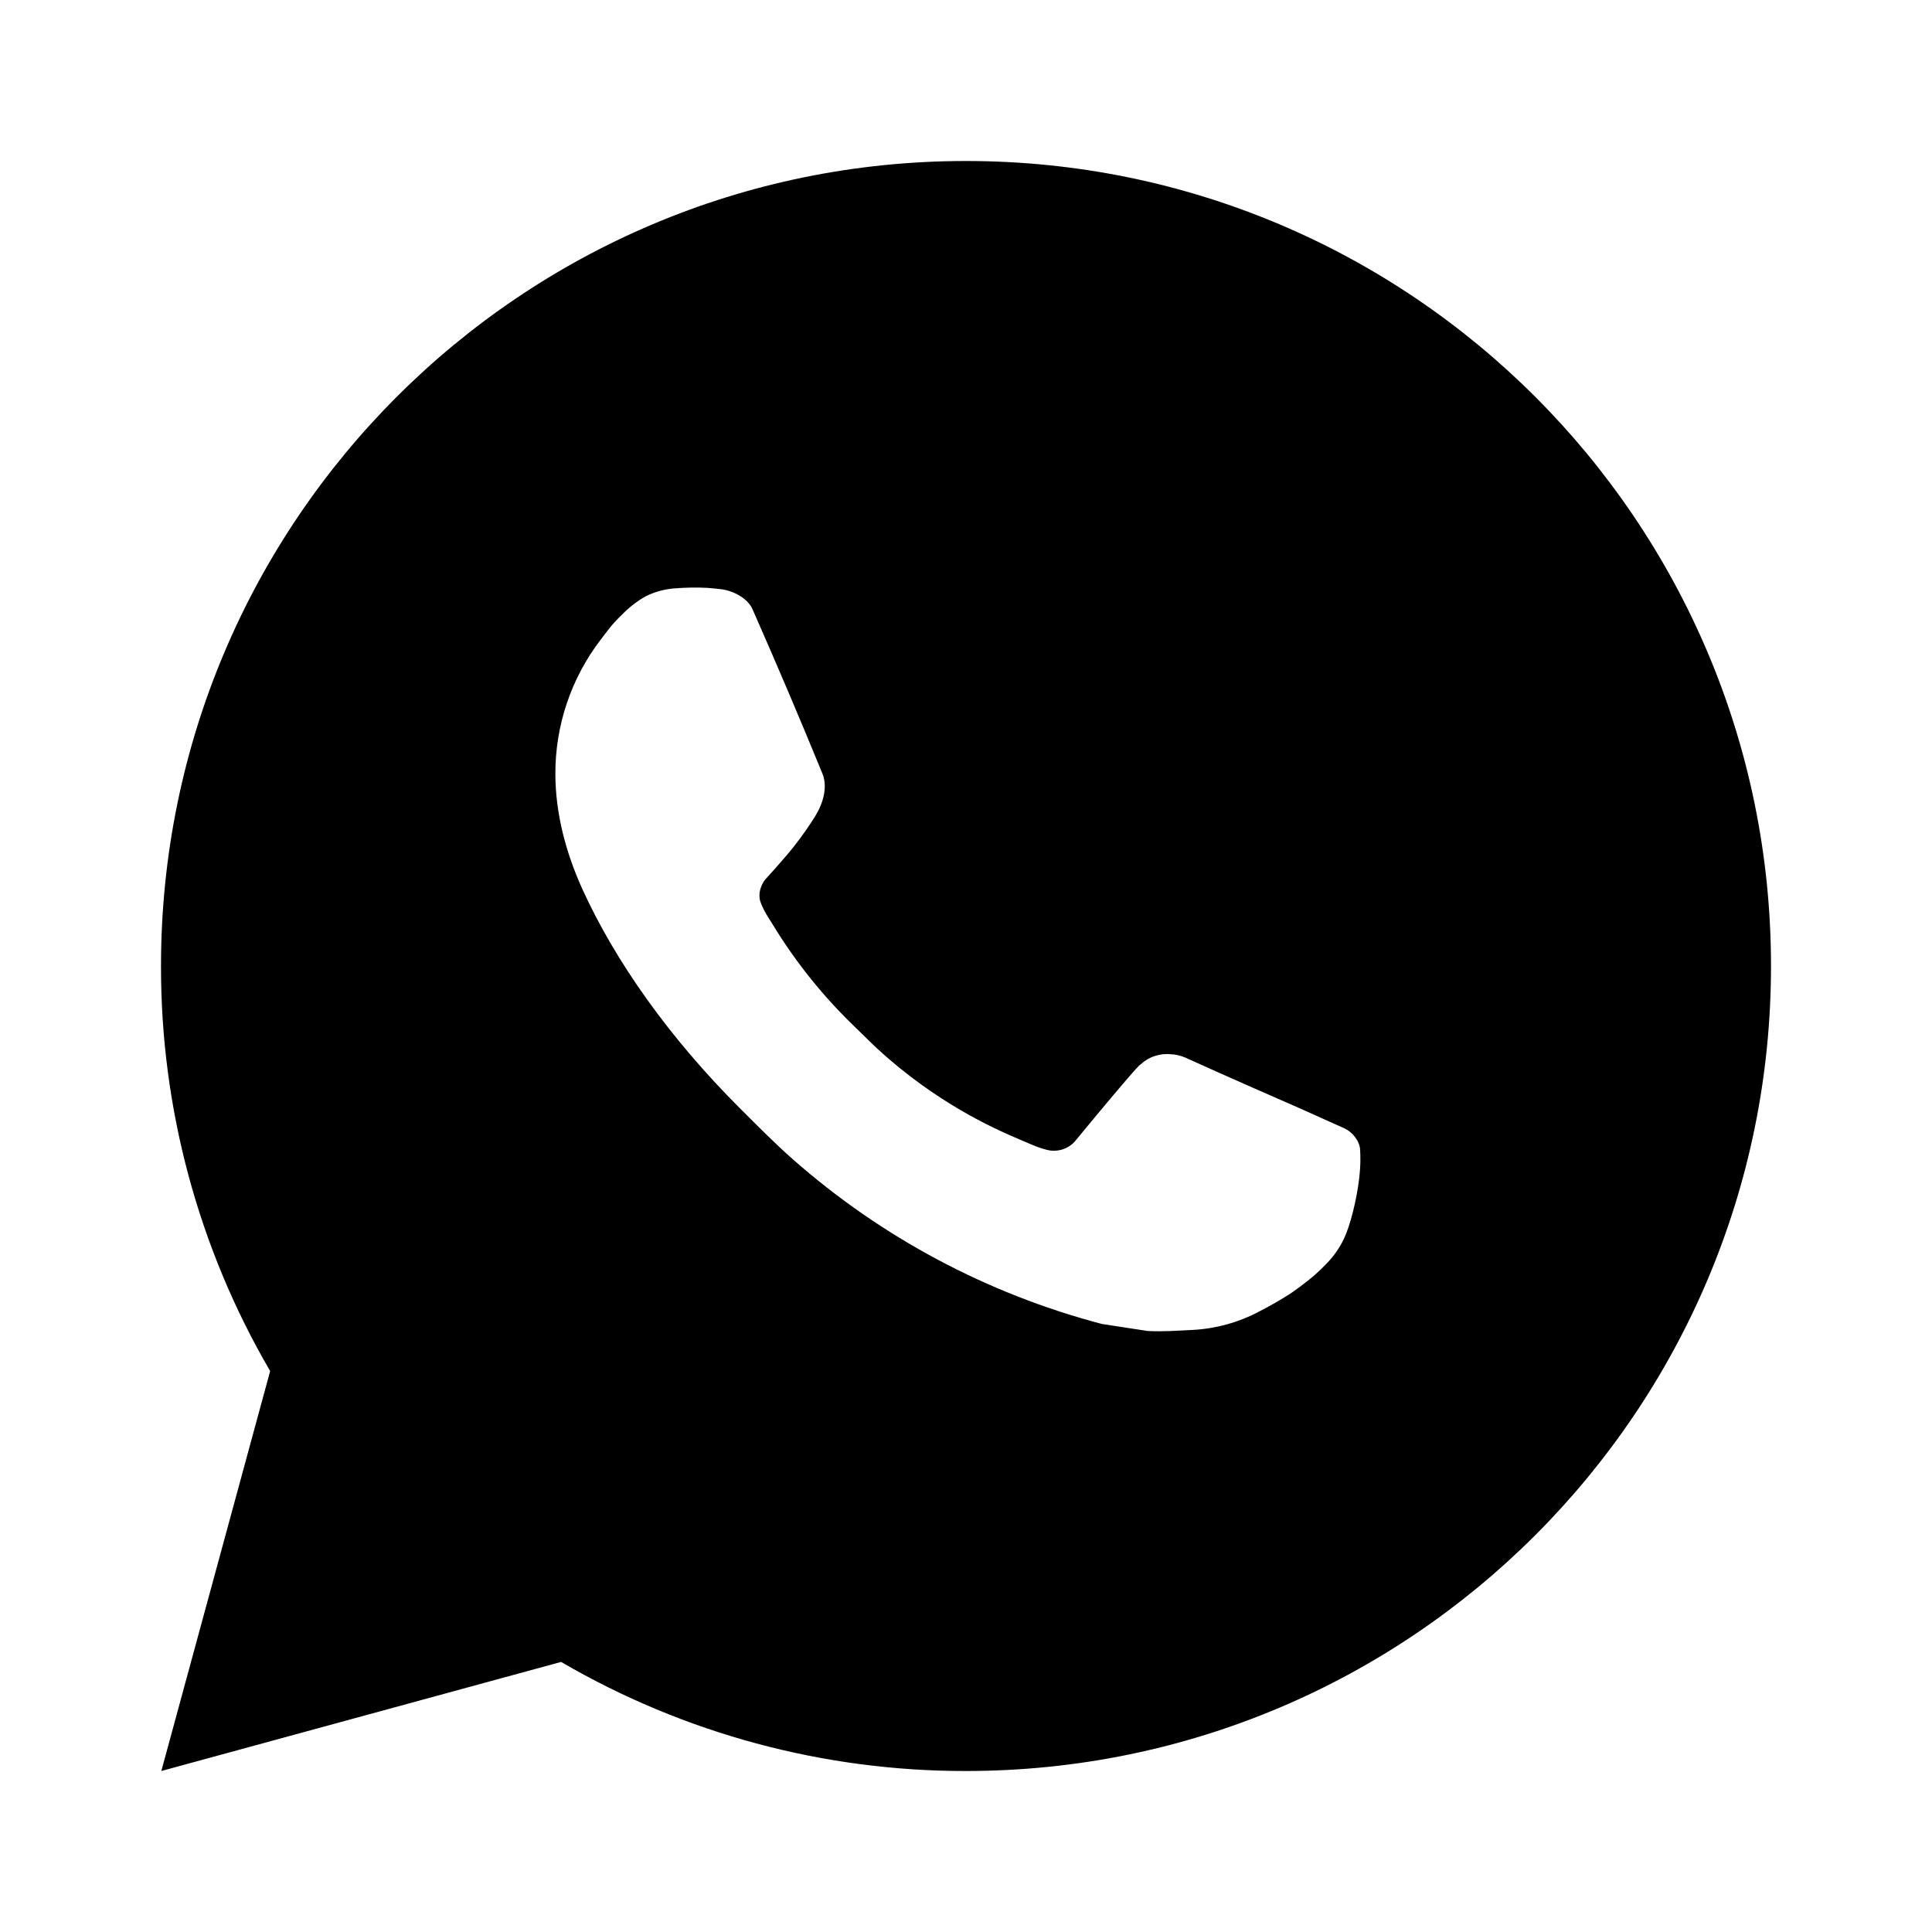
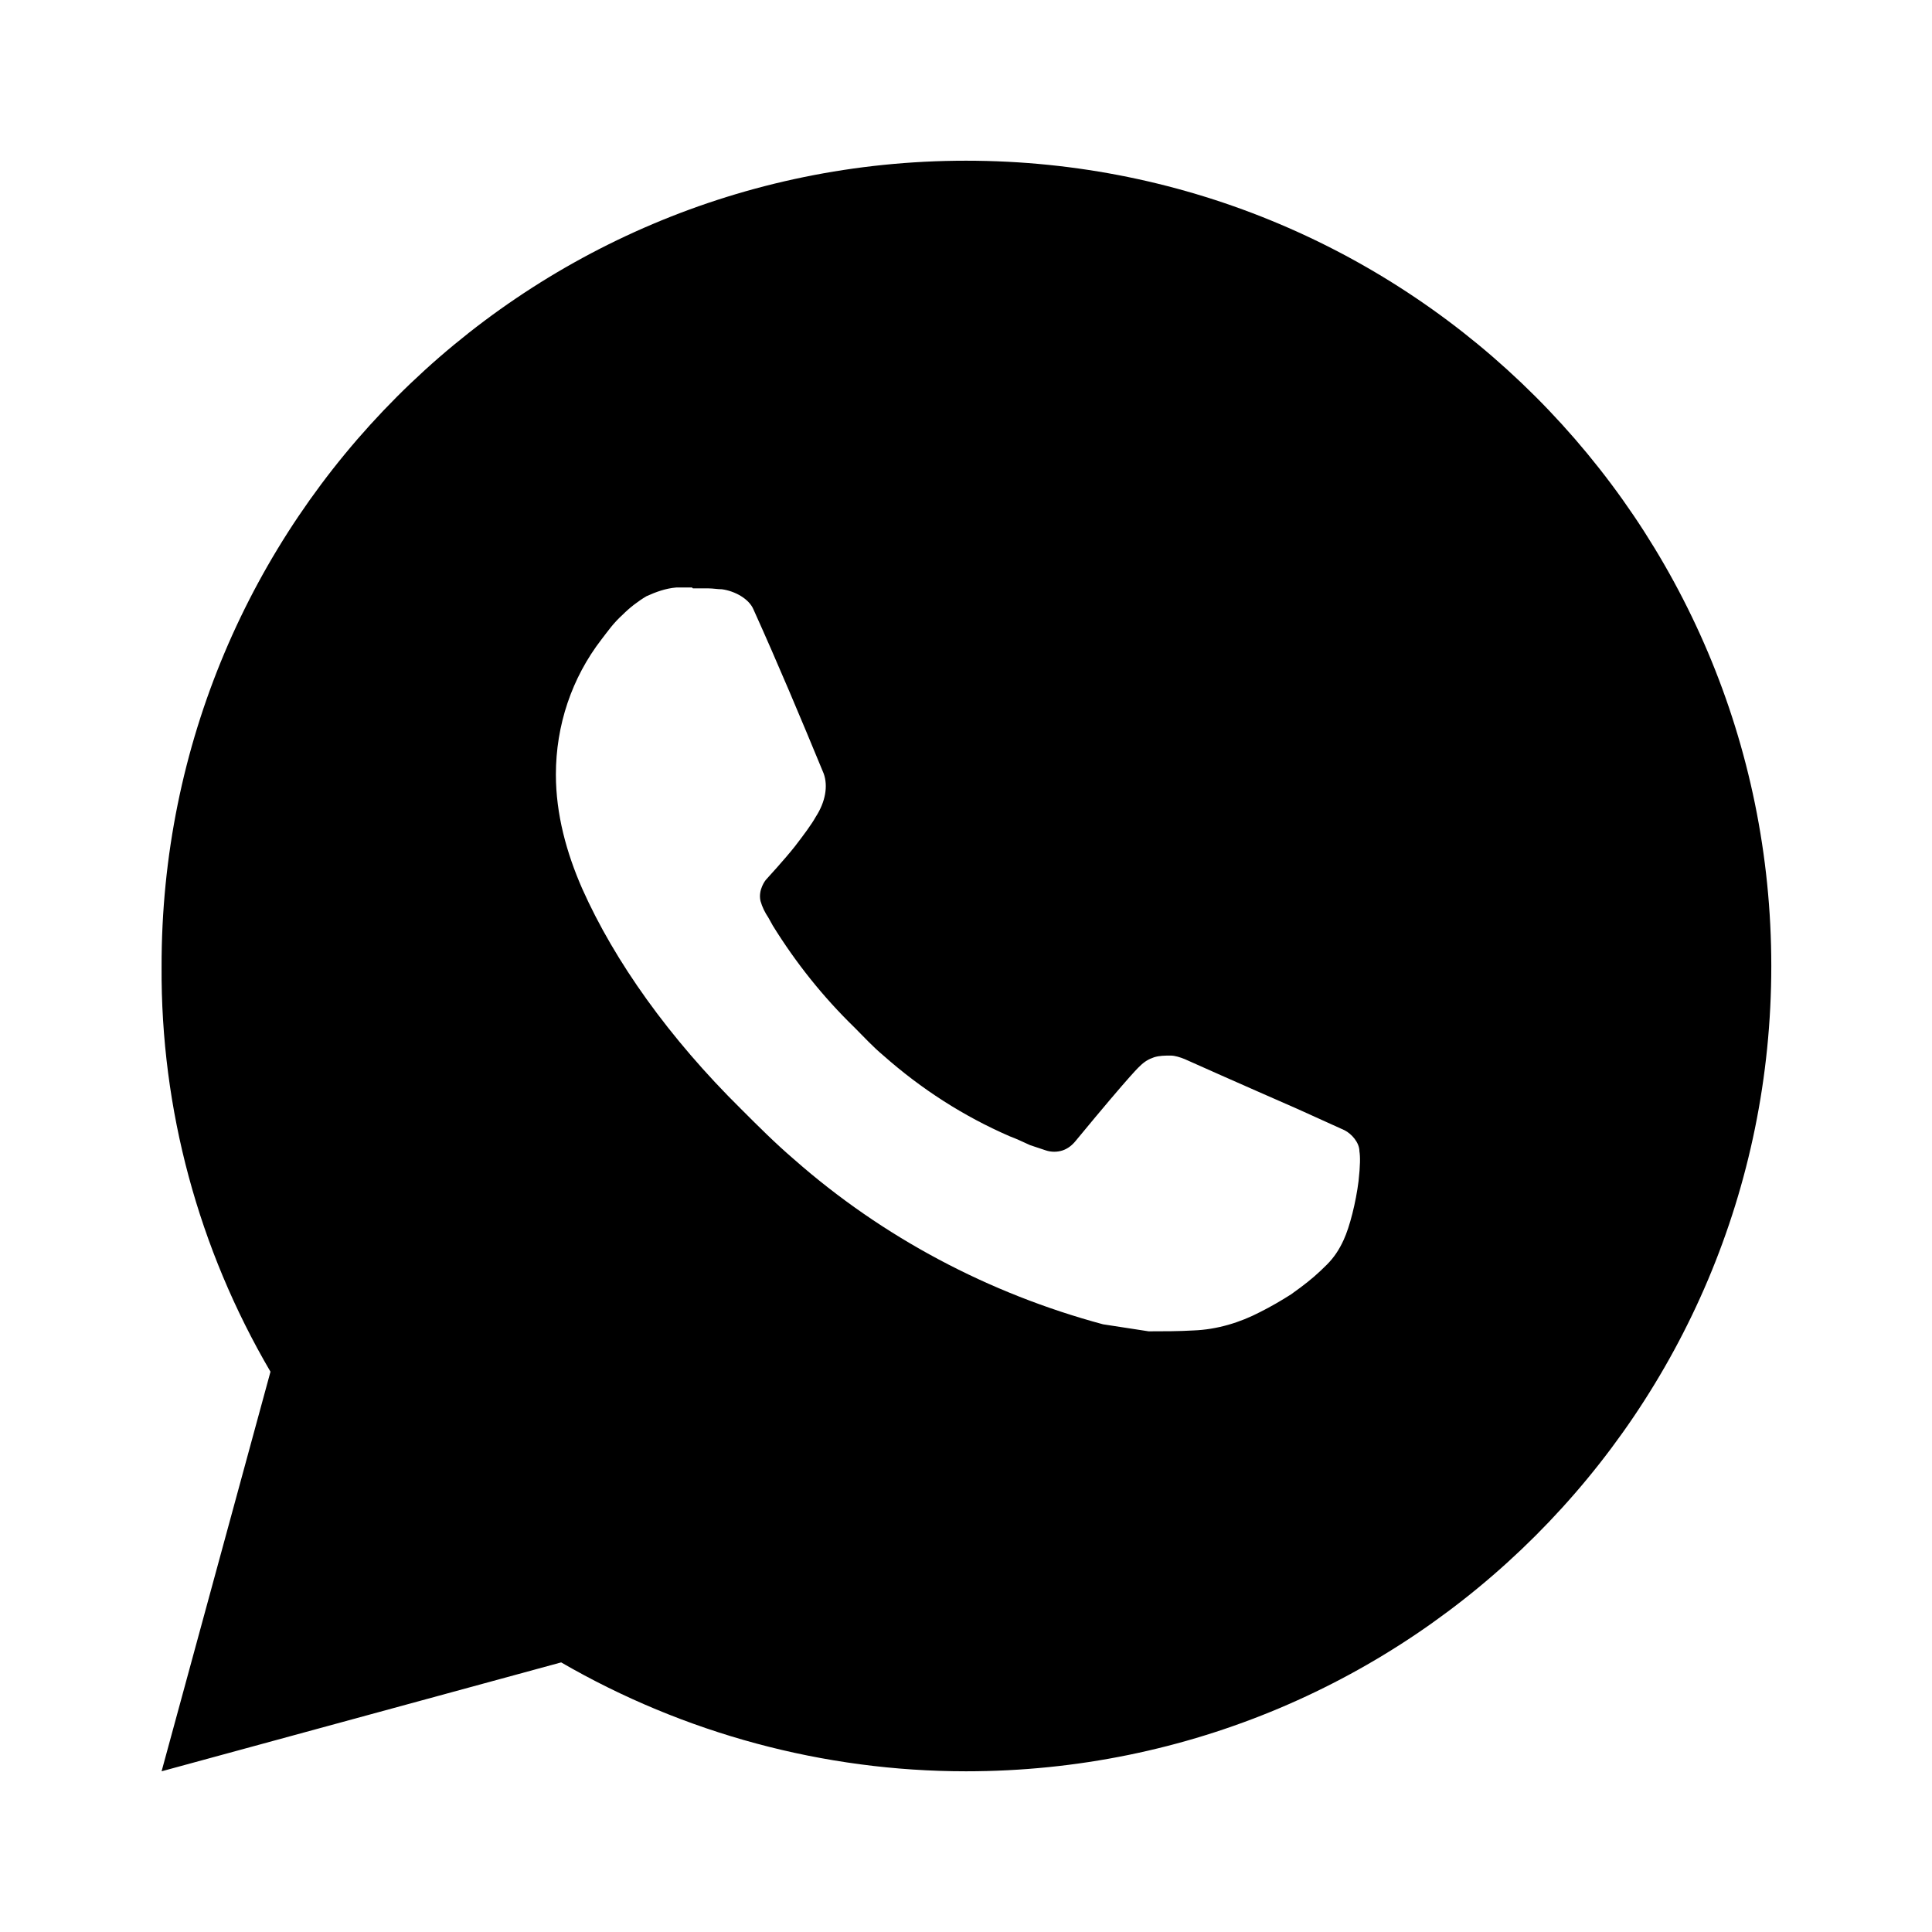
- <svg xmlns="http://www.w3.org/2000/svg" width="24" height="24" viewBox="0 0 24 24" fill="none">
-   <path d="M12 2C17.523 2 22 6.477 22 12C22 17.523 17.523 22 12 22C10.233 22.003 8.497 21.535 6.97 20.645L2.004 22L3.356 17.032C2.465 15.505 1.997 13.768 2 12C2 6.477 6.477 2 12 2ZM8.592 7.3L8.392 7.308C8.263 7.316 8.136 7.35 8.02 7.408C7.912 7.469 7.813 7.546 7.726 7.636C7.606 7.749 7.538 7.847 7.465 7.942C7.095 8.423 6.896 9.013 6.899 9.62C6.901 10.11 7.029 10.587 7.229 11.033C7.638 11.935 8.311 12.89 9.199 13.775C9.413 13.988 9.623 14.202 9.849 14.401C10.952 15.373 12.267 16.073 13.689 16.447L14.257 16.534C14.442 16.544 14.627 16.53 14.813 16.521C15.104 16.506 15.389 16.427 15.646 16.29C15.777 16.223 15.905 16.149 16.029 16.07C16.029 16.07 16.072 16.042 16.154 15.98C16.289 15.88 16.372 15.809 16.484 15.692C16.567 15.606 16.639 15.505 16.694 15.39C16.772 15.227 16.85 14.916 16.882 14.657C16.906 14.459 16.899 14.351 16.896 14.284C16.892 14.177 16.803 14.066 16.706 14.019L16.124 13.758C16.124 13.758 15.254 13.379 14.722 13.137C14.666 13.113 14.607 13.099 14.546 13.096C14.478 13.089 14.409 13.097 14.343 13.119C14.278 13.14 14.218 13.176 14.168 13.223C14.163 13.221 14.096 13.278 13.373 14.154C13.332 14.21 13.274 14.252 13.209 14.275C13.143 14.298 13.072 14.301 13.005 14.284C12.94 14.267 12.876 14.245 12.814 14.218C12.69 14.166 12.647 14.146 12.562 14.11C11.988 13.86 11.457 13.521 10.987 13.107C10.861 12.997 10.744 12.877 10.624 12.761C10.231 12.384 9.888 11.958 9.604 11.493L9.545 11.398C9.503 11.334 9.468 11.265 9.443 11.193C9.405 11.046 9.504 10.928 9.504 10.928C9.504 10.928 9.747 10.662 9.86 10.518C9.97 10.378 10.063 10.242 10.123 10.145C10.241 9.955 10.278 9.76 10.216 9.609C9.936 8.925 9.646 8.244 9.348 7.568C9.289 7.434 9.114 7.338 8.955 7.319C8.901 7.313 8.847 7.307 8.793 7.303C8.659 7.296 8.524 7.298 8.39 7.307L8.592 7.3Z" fill="black" />
+ <svg xmlns="http://www.w3.org/2000/svg" id="Layer_2" data-name="Layer 2" viewBox="0 0 22 22">
+   <defs>
+     <style>
+       .cls-1 {
+         fill: none;
+       }
+     </style>
+   </defs>
+   <g id="Layer_1-2" data-name="Layer 1">
+     <g>
+       <rect class="cls-1" width="22" height="22" />
+       <path d="M11,1.83c5.06,0,9.17,4.1,9.17,9.17s-4.1,9.17-9.17,9.17c-1.62,0-3.21-.43-4.61-1.24l-4.55,1.24,1.24-4.55c-.82-1.4-1.25-2.99-1.24-4.61C1.83,5.94,5.94,1.83,11,1.83ZM7.88,6.69h-.18c-.12.01-.23.05-.34.1-.1.06-.19.13-.27.21-.11.1-.17.19-.24.28-.34.44-.52.98-.52,1.54,0,.45.12.89.3,1.3.37.83.99,1.7,1.81,2.51.2.2.39.39.6.57,1.01.89,2.22,1.53,3.52,1.88l.52.08c.17,0,.34,0,.51-.01.27-.01.53-.09.76-.21.12-.06.24-.13.35-.2,0,0,.04-.03.11-.08.12-.09.2-.16.3-.26.08-.08.14-.17.19-.28.07-.15.14-.43.17-.67.02-.18.02-.28.01-.34,0-.1-.09-.2-.17-.24l-.53-.24s-.8-.35-1.29-.57c-.05-.02-.11-.04-.16-.04-.06,0-.13,0-.19.02s-.11.05-.16.1c0,0-.07.05-.73.85-.04.05-.09.09-.15.11-.06.02-.13.02-.19,0-.06-.02-.12-.04-.18-.06-.11-.05-.15-.07-.23-.1-.53-.23-1.01-.54-1.44-.92-.12-.1-.22-.21-.33-.32-.36-.35-.67-.74-.93-1.16l-.05-.09c-.04-.06-.07-.12-.09-.19-.03-.13.06-.24.06-.24,0,0,.22-.24.33-.38.1-.13.19-.25.24-.34.11-.17.14-.35.09-.49-.26-.63-.52-1.25-.8-1.87-.05-.12-.21-.21-.36-.23-.05,0-.1-.01-.15-.01-.12,0-.25,0-.37,0h.19Z" />
+     </g>
+   </g>
</svg>
